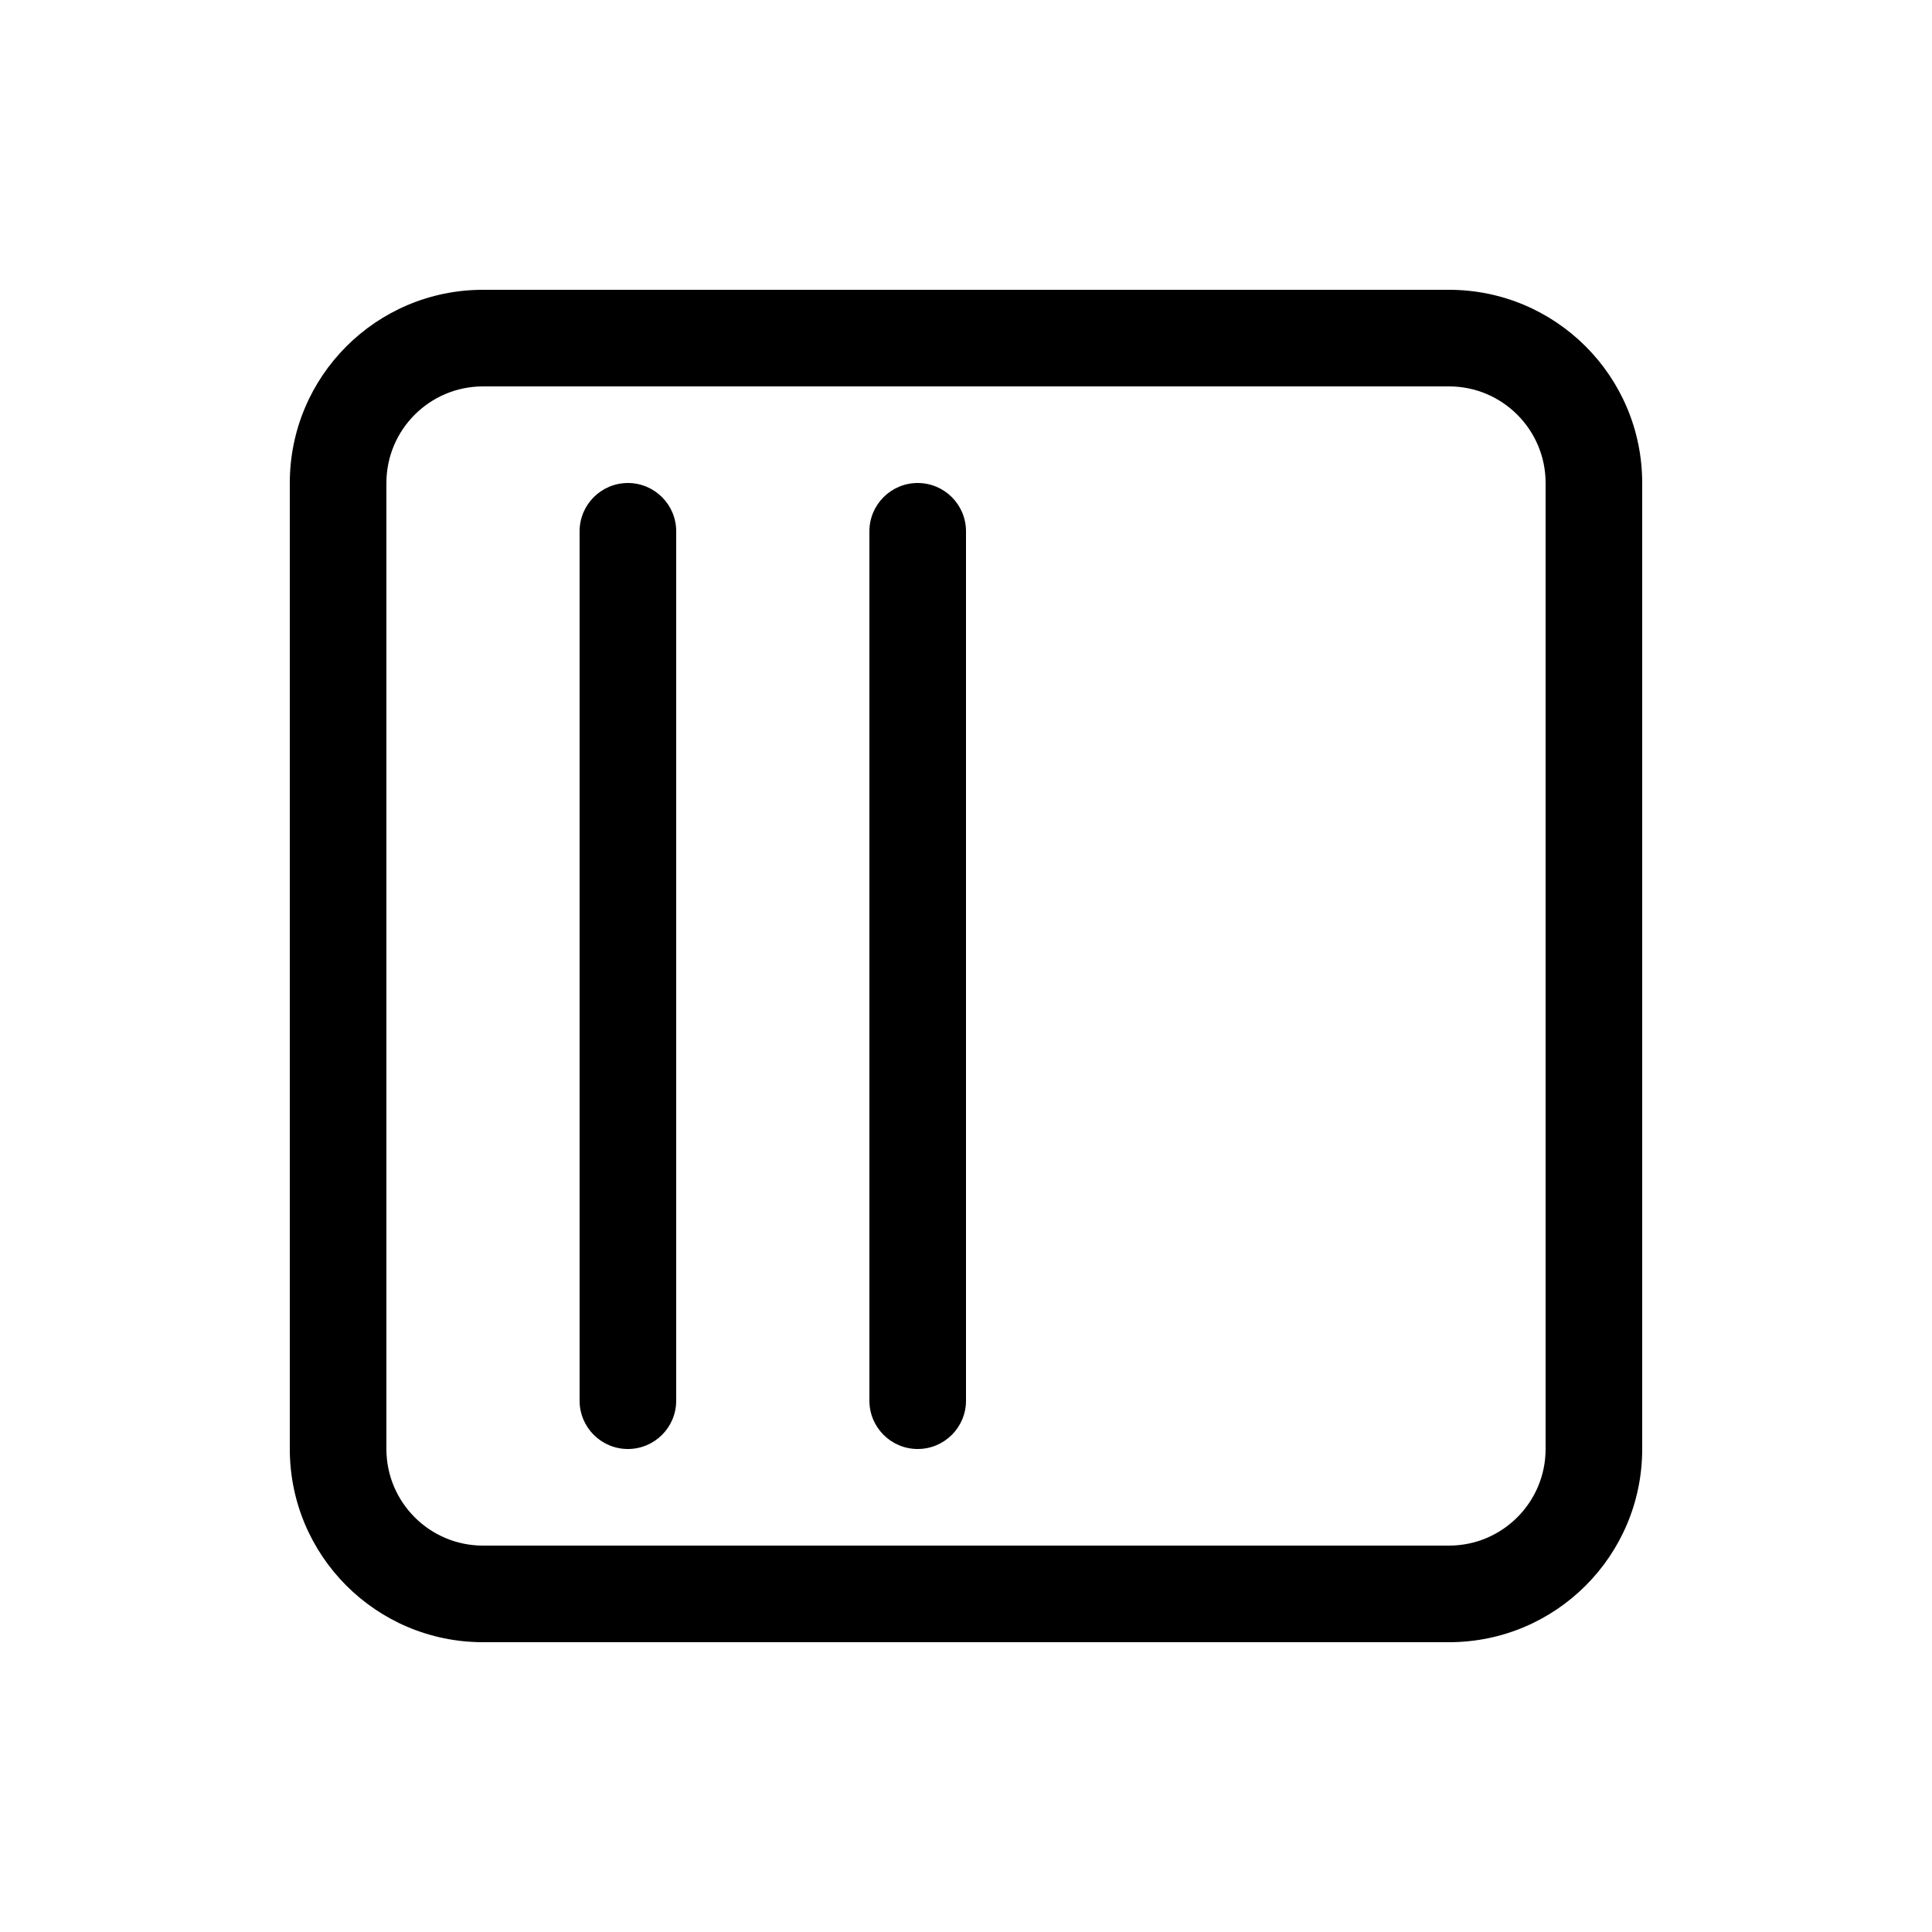
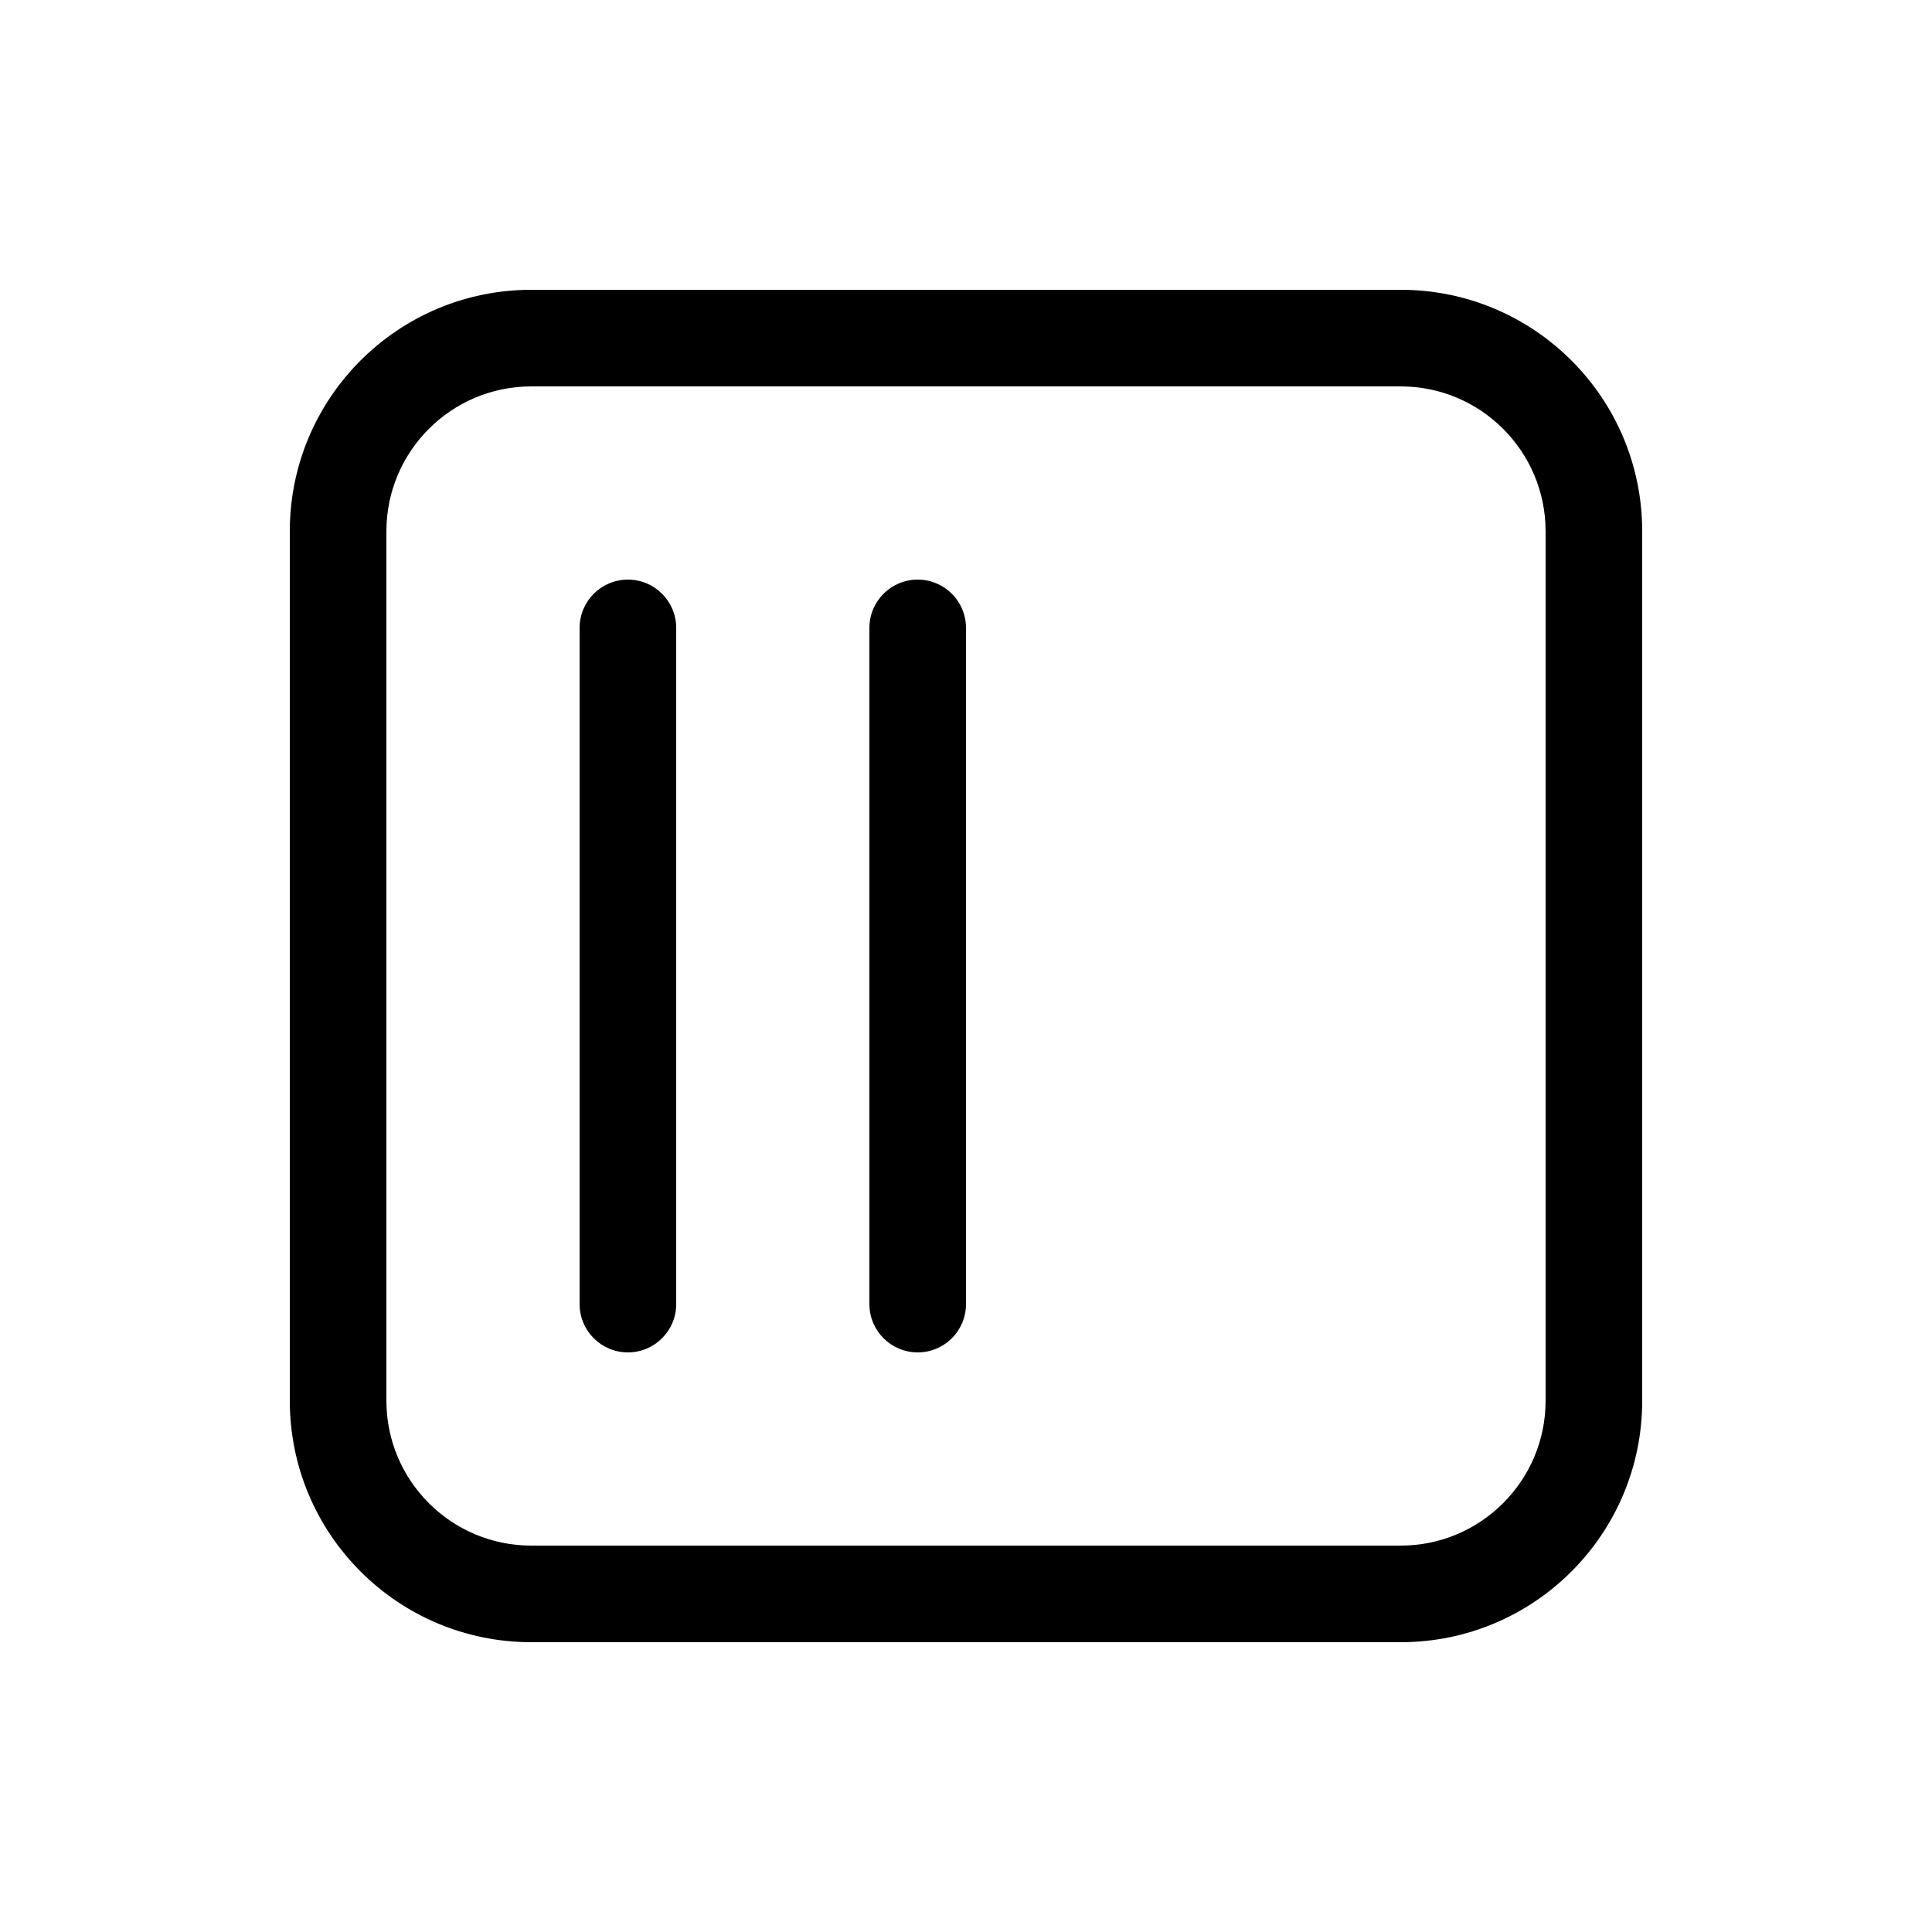
<svg xmlns="http://www.w3.org/2000/svg" viewBox="0 0 20 20" fill="none">
-   <path d="M9.5 5C9.776 5 10 5.224 10 5.5V14.5C10 14.776 9.776 15 9.5 15C9.224 15 9 14.776 9 14.5V5.5C9 5.224 9.224 5 9.5 5ZM7 5.5C7 5.224 6.776 5 6.5 5C6.224 5 6 5.224 6 5.5V14.5C6 14.776 6.224 15 6.5 15C6.776 15 7 14.776 7 14.5V5.5ZM3 5C3 3.895 3.895 3 5 3H15C16.105 3 17 3.895 17 5V15C17 16.105 16.105 17 15 17H5C3.895 17 3 16.105 3 15V5ZM5 4C4.448 4 4 4.448 4 5V15C4 15.552 4.448 16 5 16H15C15.552 16 16 15.552 16 15V5C16 4.448 15.552 4 15 4H5Z" fill="currentColor" />
+   <path d="M6.5 6C6.224 6 6 6.224 6 6.5V13.5C6 13.776 6.224 14 6.5 14C6.776 14 7 13.776 7 13.5V6.5C7 6.224 6.776 6 6.5 6ZM9 6.5C9 6.224 9.224 6 9.5 6C9.776 6 10 6.224 10 6.5V13.5C10 13.776 9.776 14 9.5 14C9.224 14 9 13.776 9 13.5V6.5ZM3 14.5C3 15.881 4.119 17 5.5 17H14.5C15.881 17 17 15.881 17 14.5V5.5C17 4.119 15.881 3 14.5 3H5.5C4.119 3 3 4.119 3 5.5V14.5ZM4 14.5V5.5C4 4.672 4.672 4 5.5 4H14.5C15.328 4 16 4.672 16 5.5V14.5C16 15.328 15.328 16 14.5 16H5.5C4.672 16 4 15.328 4 14.5Z" fill="currentColor" />
</svg>
